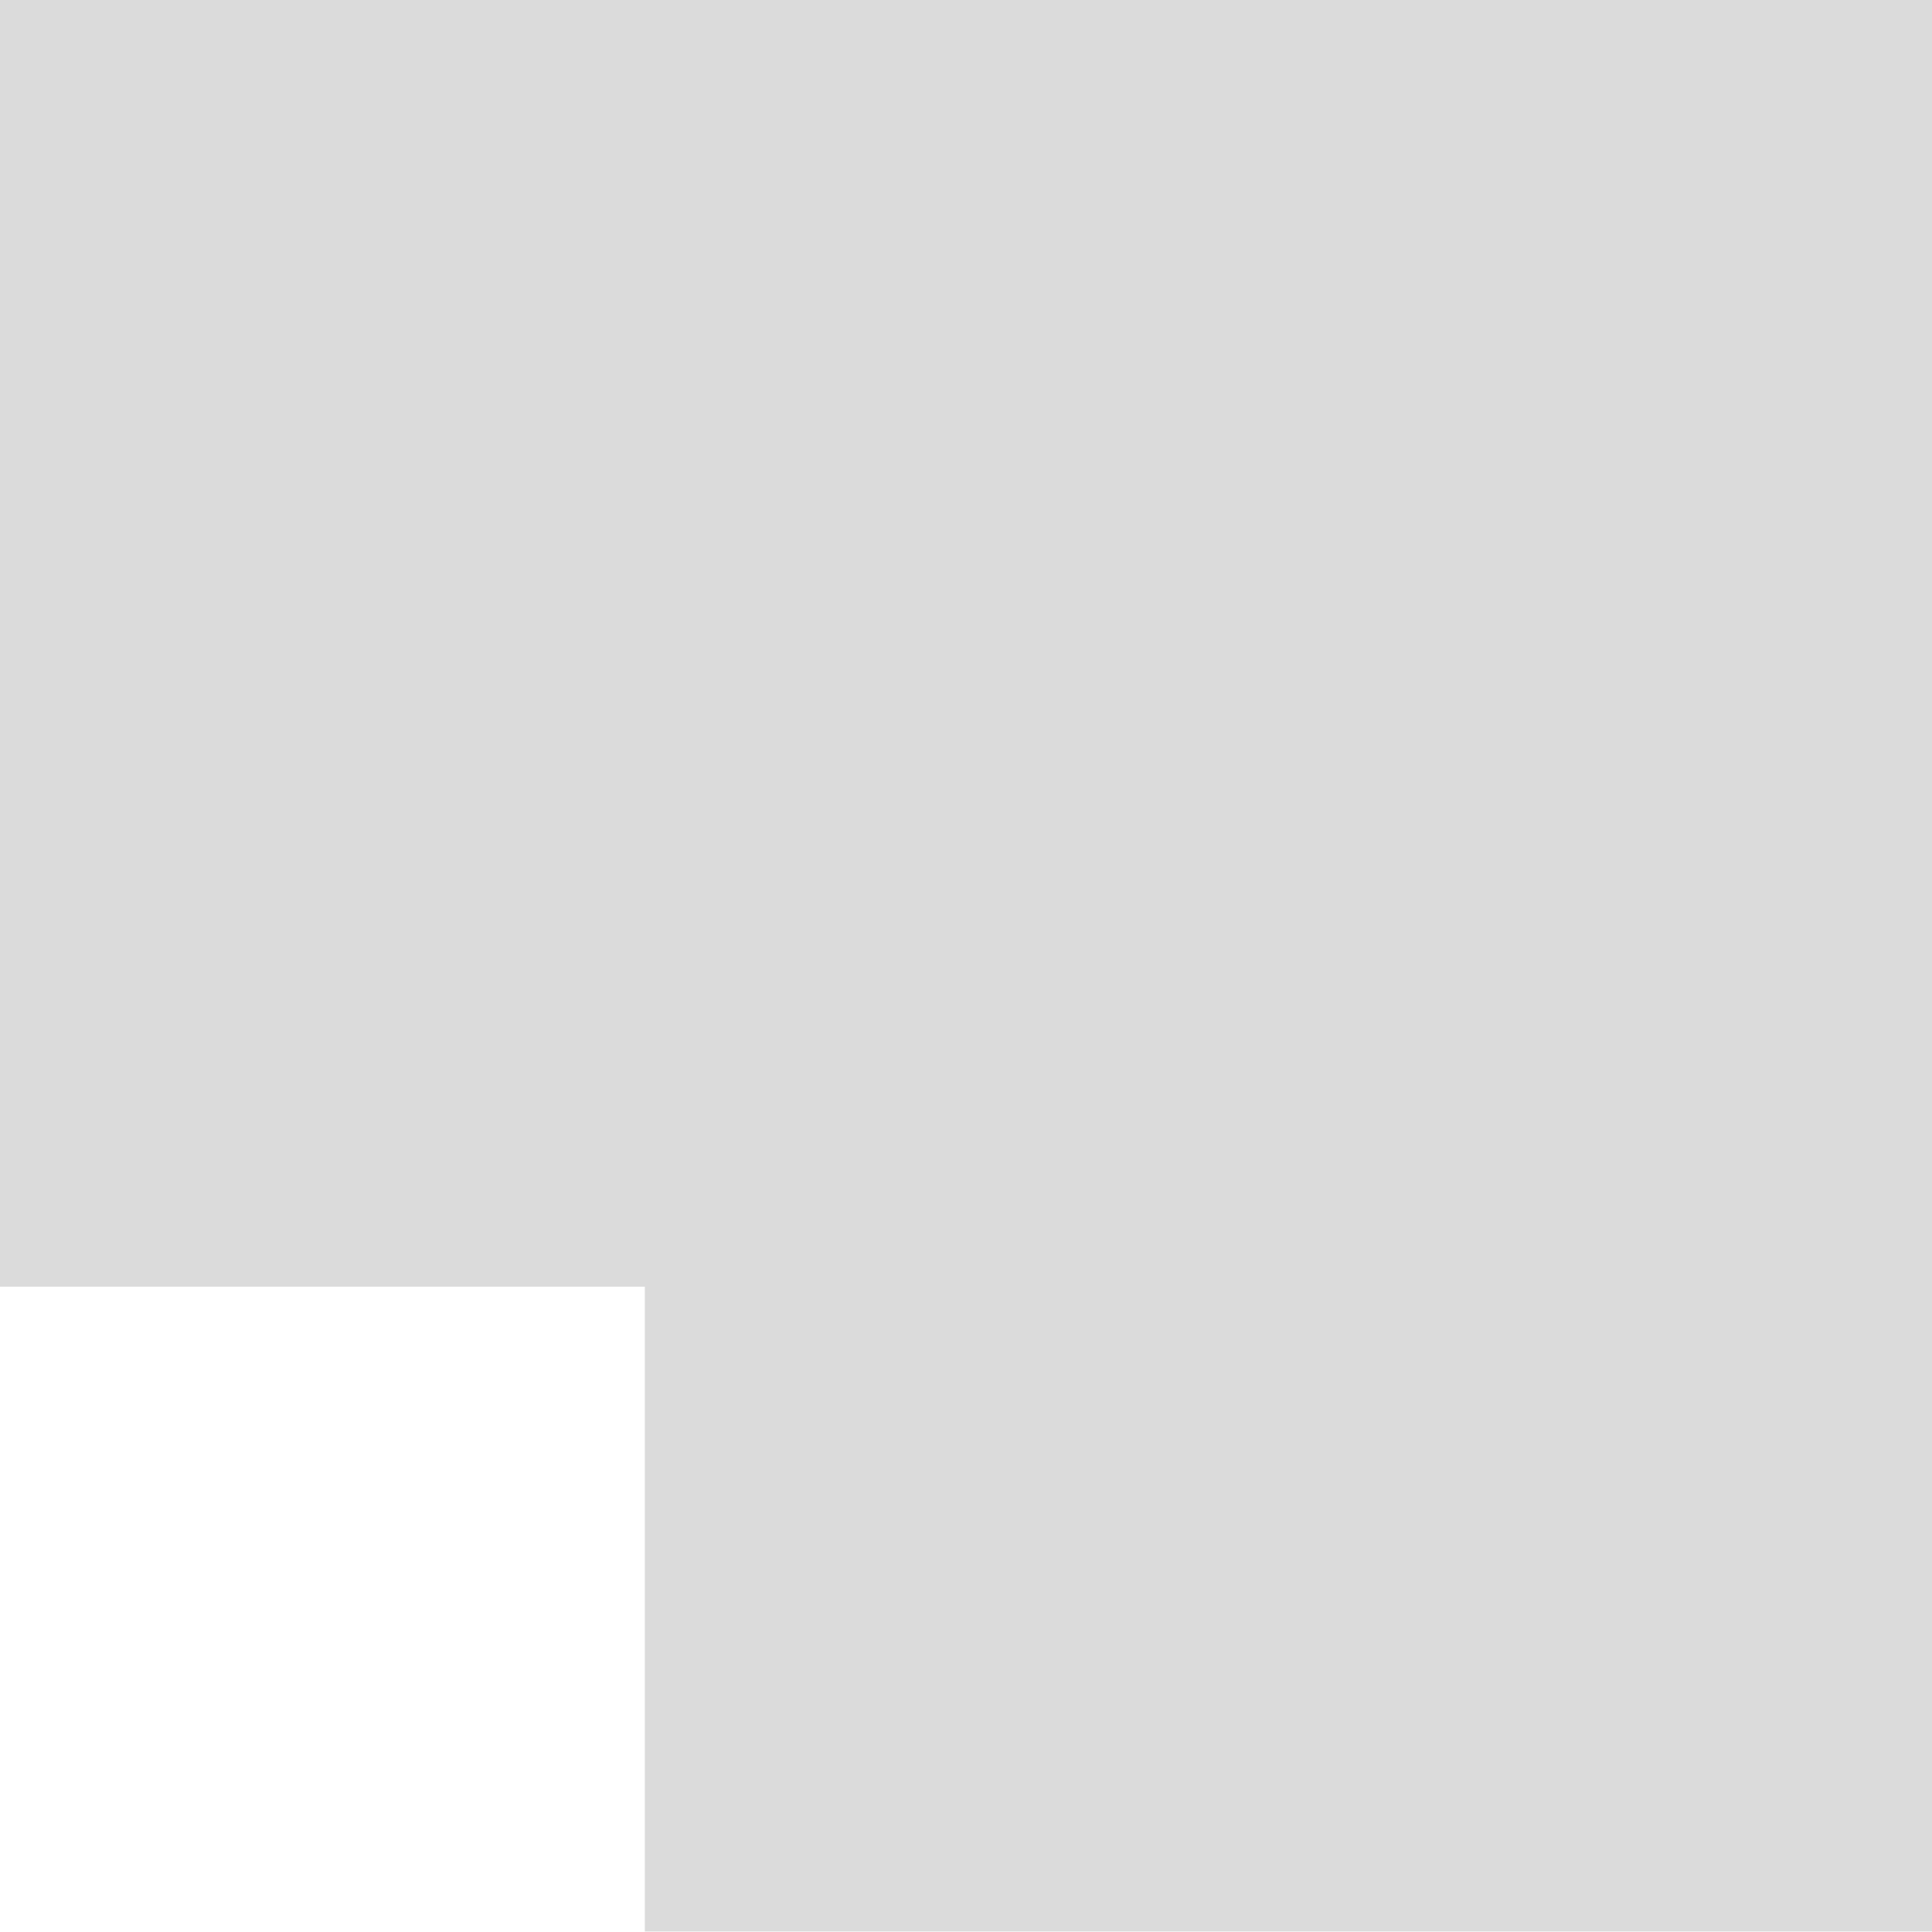
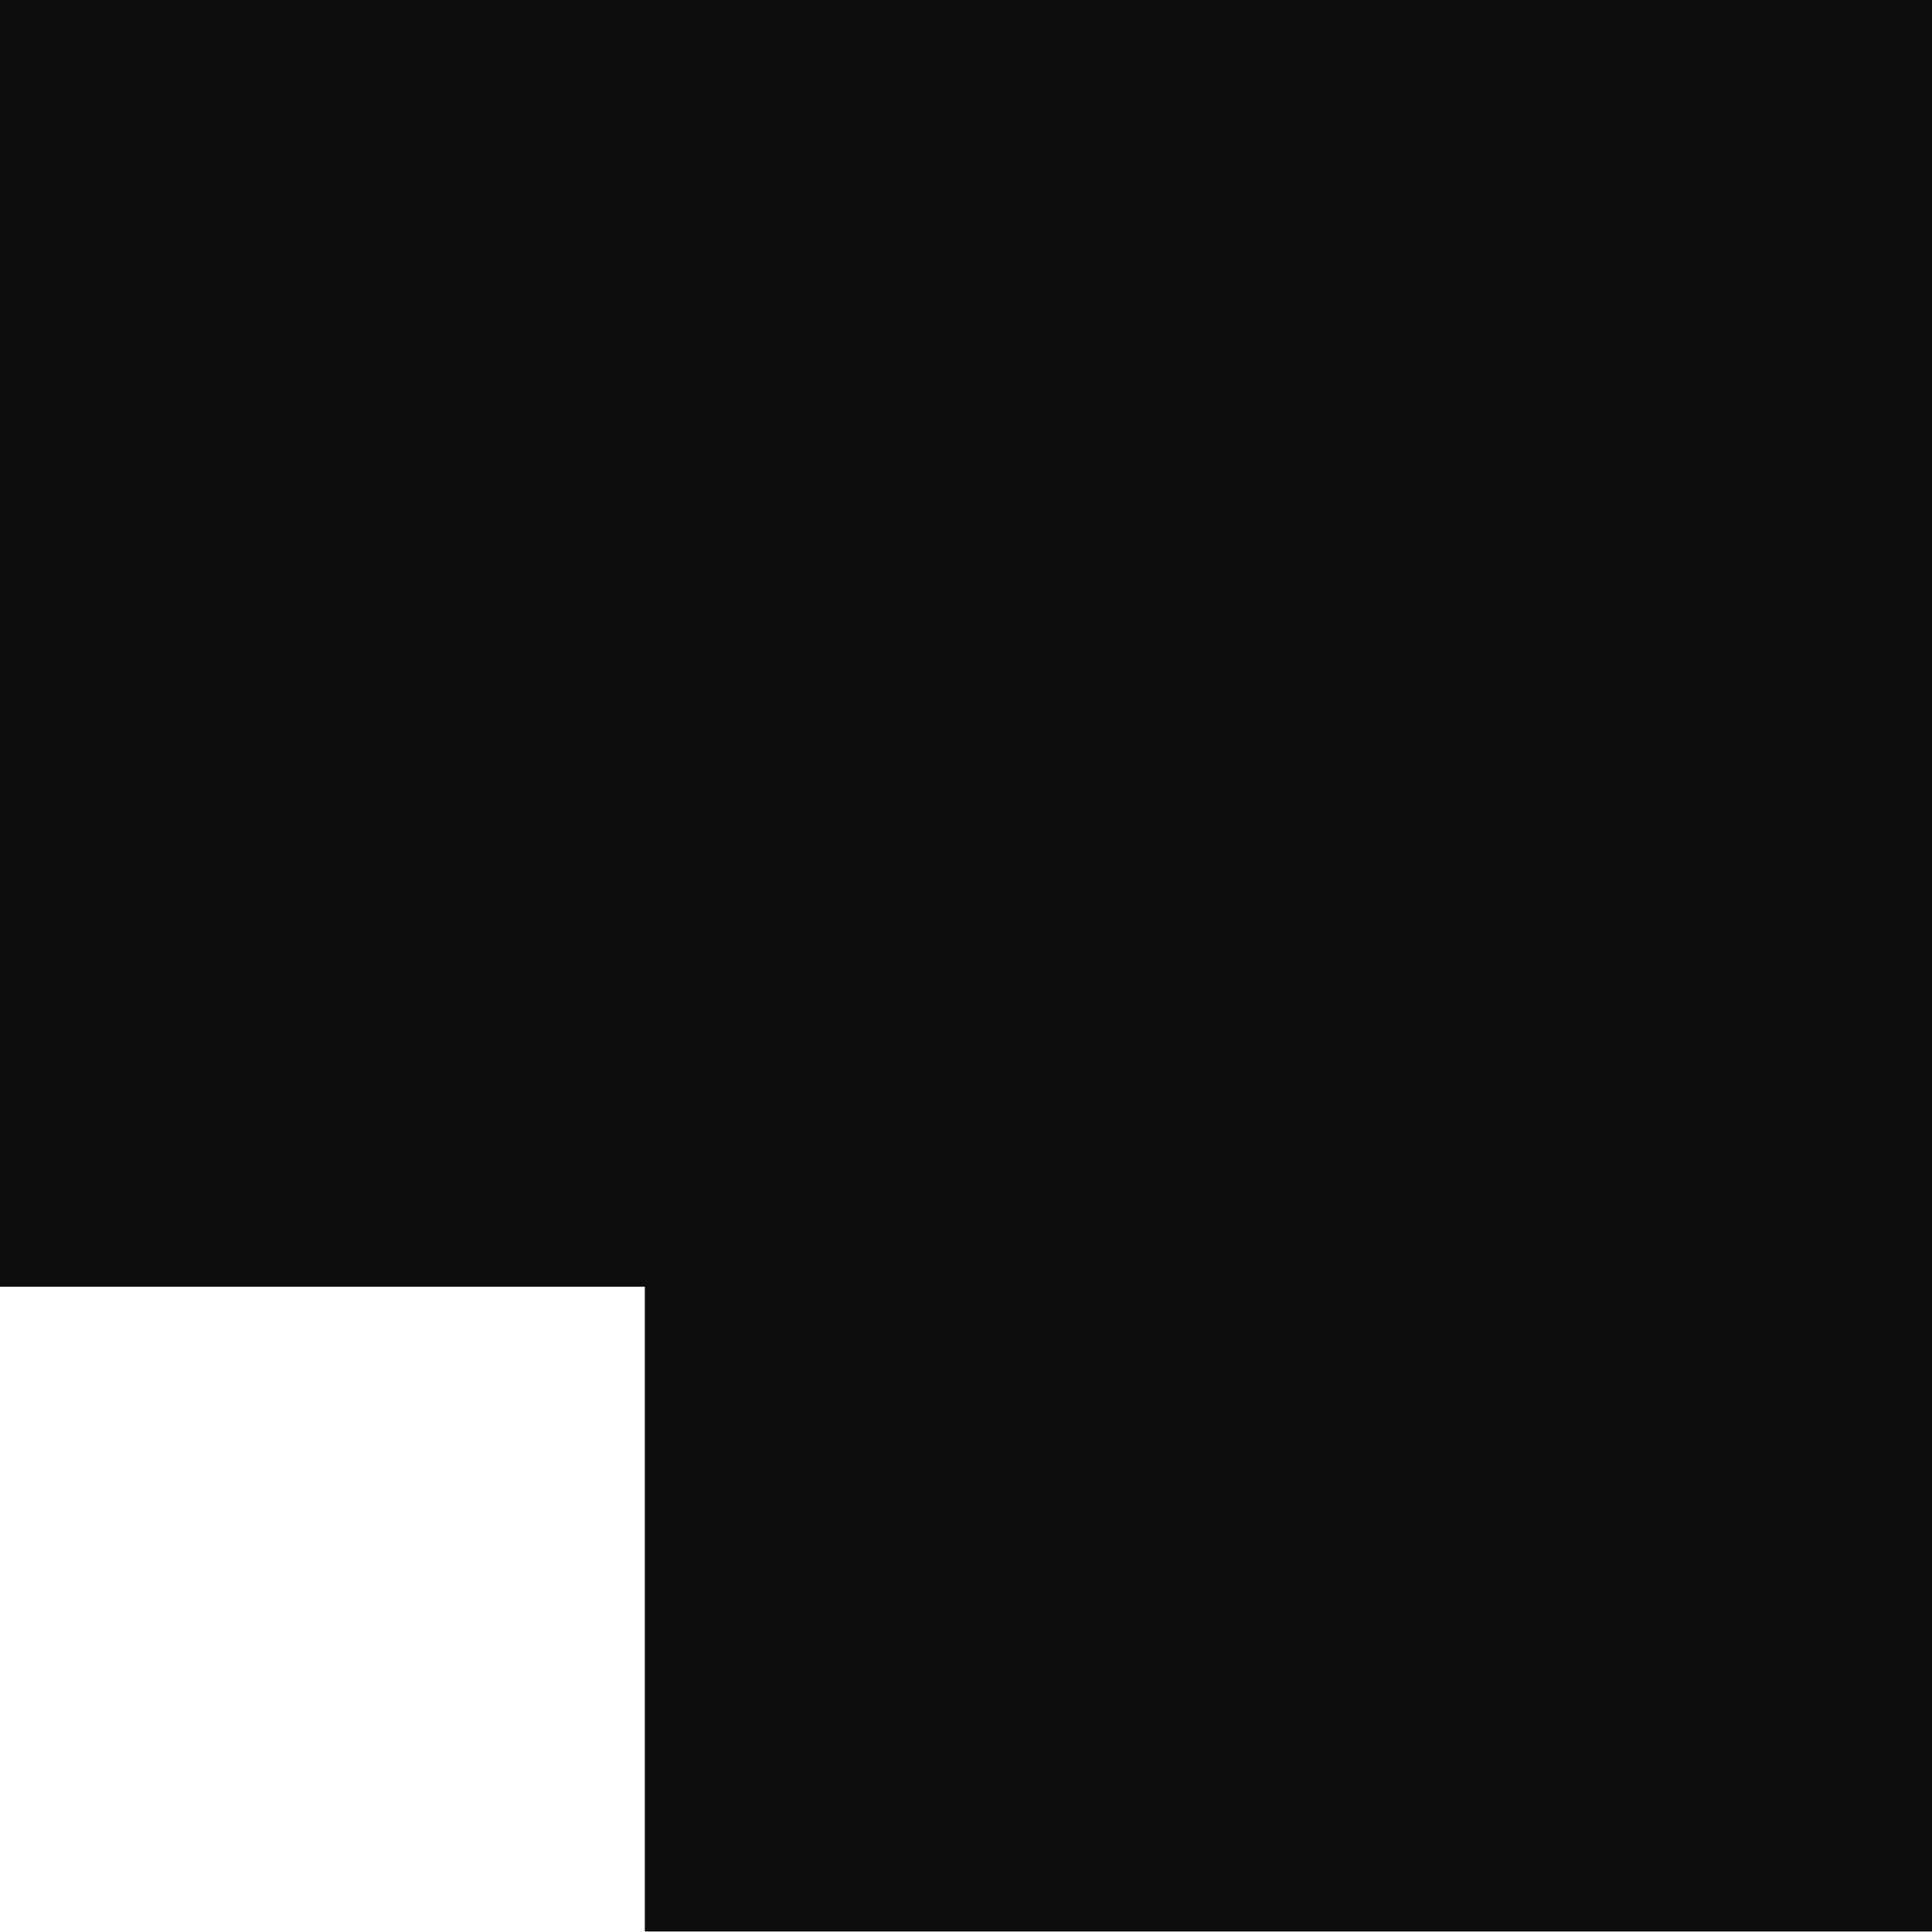
<svg xmlns="http://www.w3.org/2000/svg" width="3" height="3" viewBox="0 0 0.794 0.794" version="1.1" id="svg2283">
  <defs id="defs2277" />
  <g id="layer1" transform="translate(0,-296.2062)">
-     <path style="opacity:1;fill:#DBDBDB;fill-opacity:1;stroke:none;stroke-width:0.265;stroke-linecap:butt;stroke-linejoin:round;stroke-miterlimit:4;stroke-dasharray:none;stroke-dashoffset:0;stroke-opacity:1" d="m 0,296.206 v 0.529 h 0.265 v 0.265 h 0.529 v -0.794 z" id="bottom-left-active" />
+     <path style="opacity:1;fill:#0d0d0d;fill-opacity:1;stroke:none;stroke-width:0.265;stroke-linecap:butt;stroke-linejoin:round;stroke-miterlimit:4;stroke-dasharray:none;stroke-dashoffset:0;stroke-opacity:1" d="m 0,296.206 v 0.529 h 0.265 v 0.265 h 0.529 v -0.794 z" id="bottom-left-active" />
  </g>
</svg>
